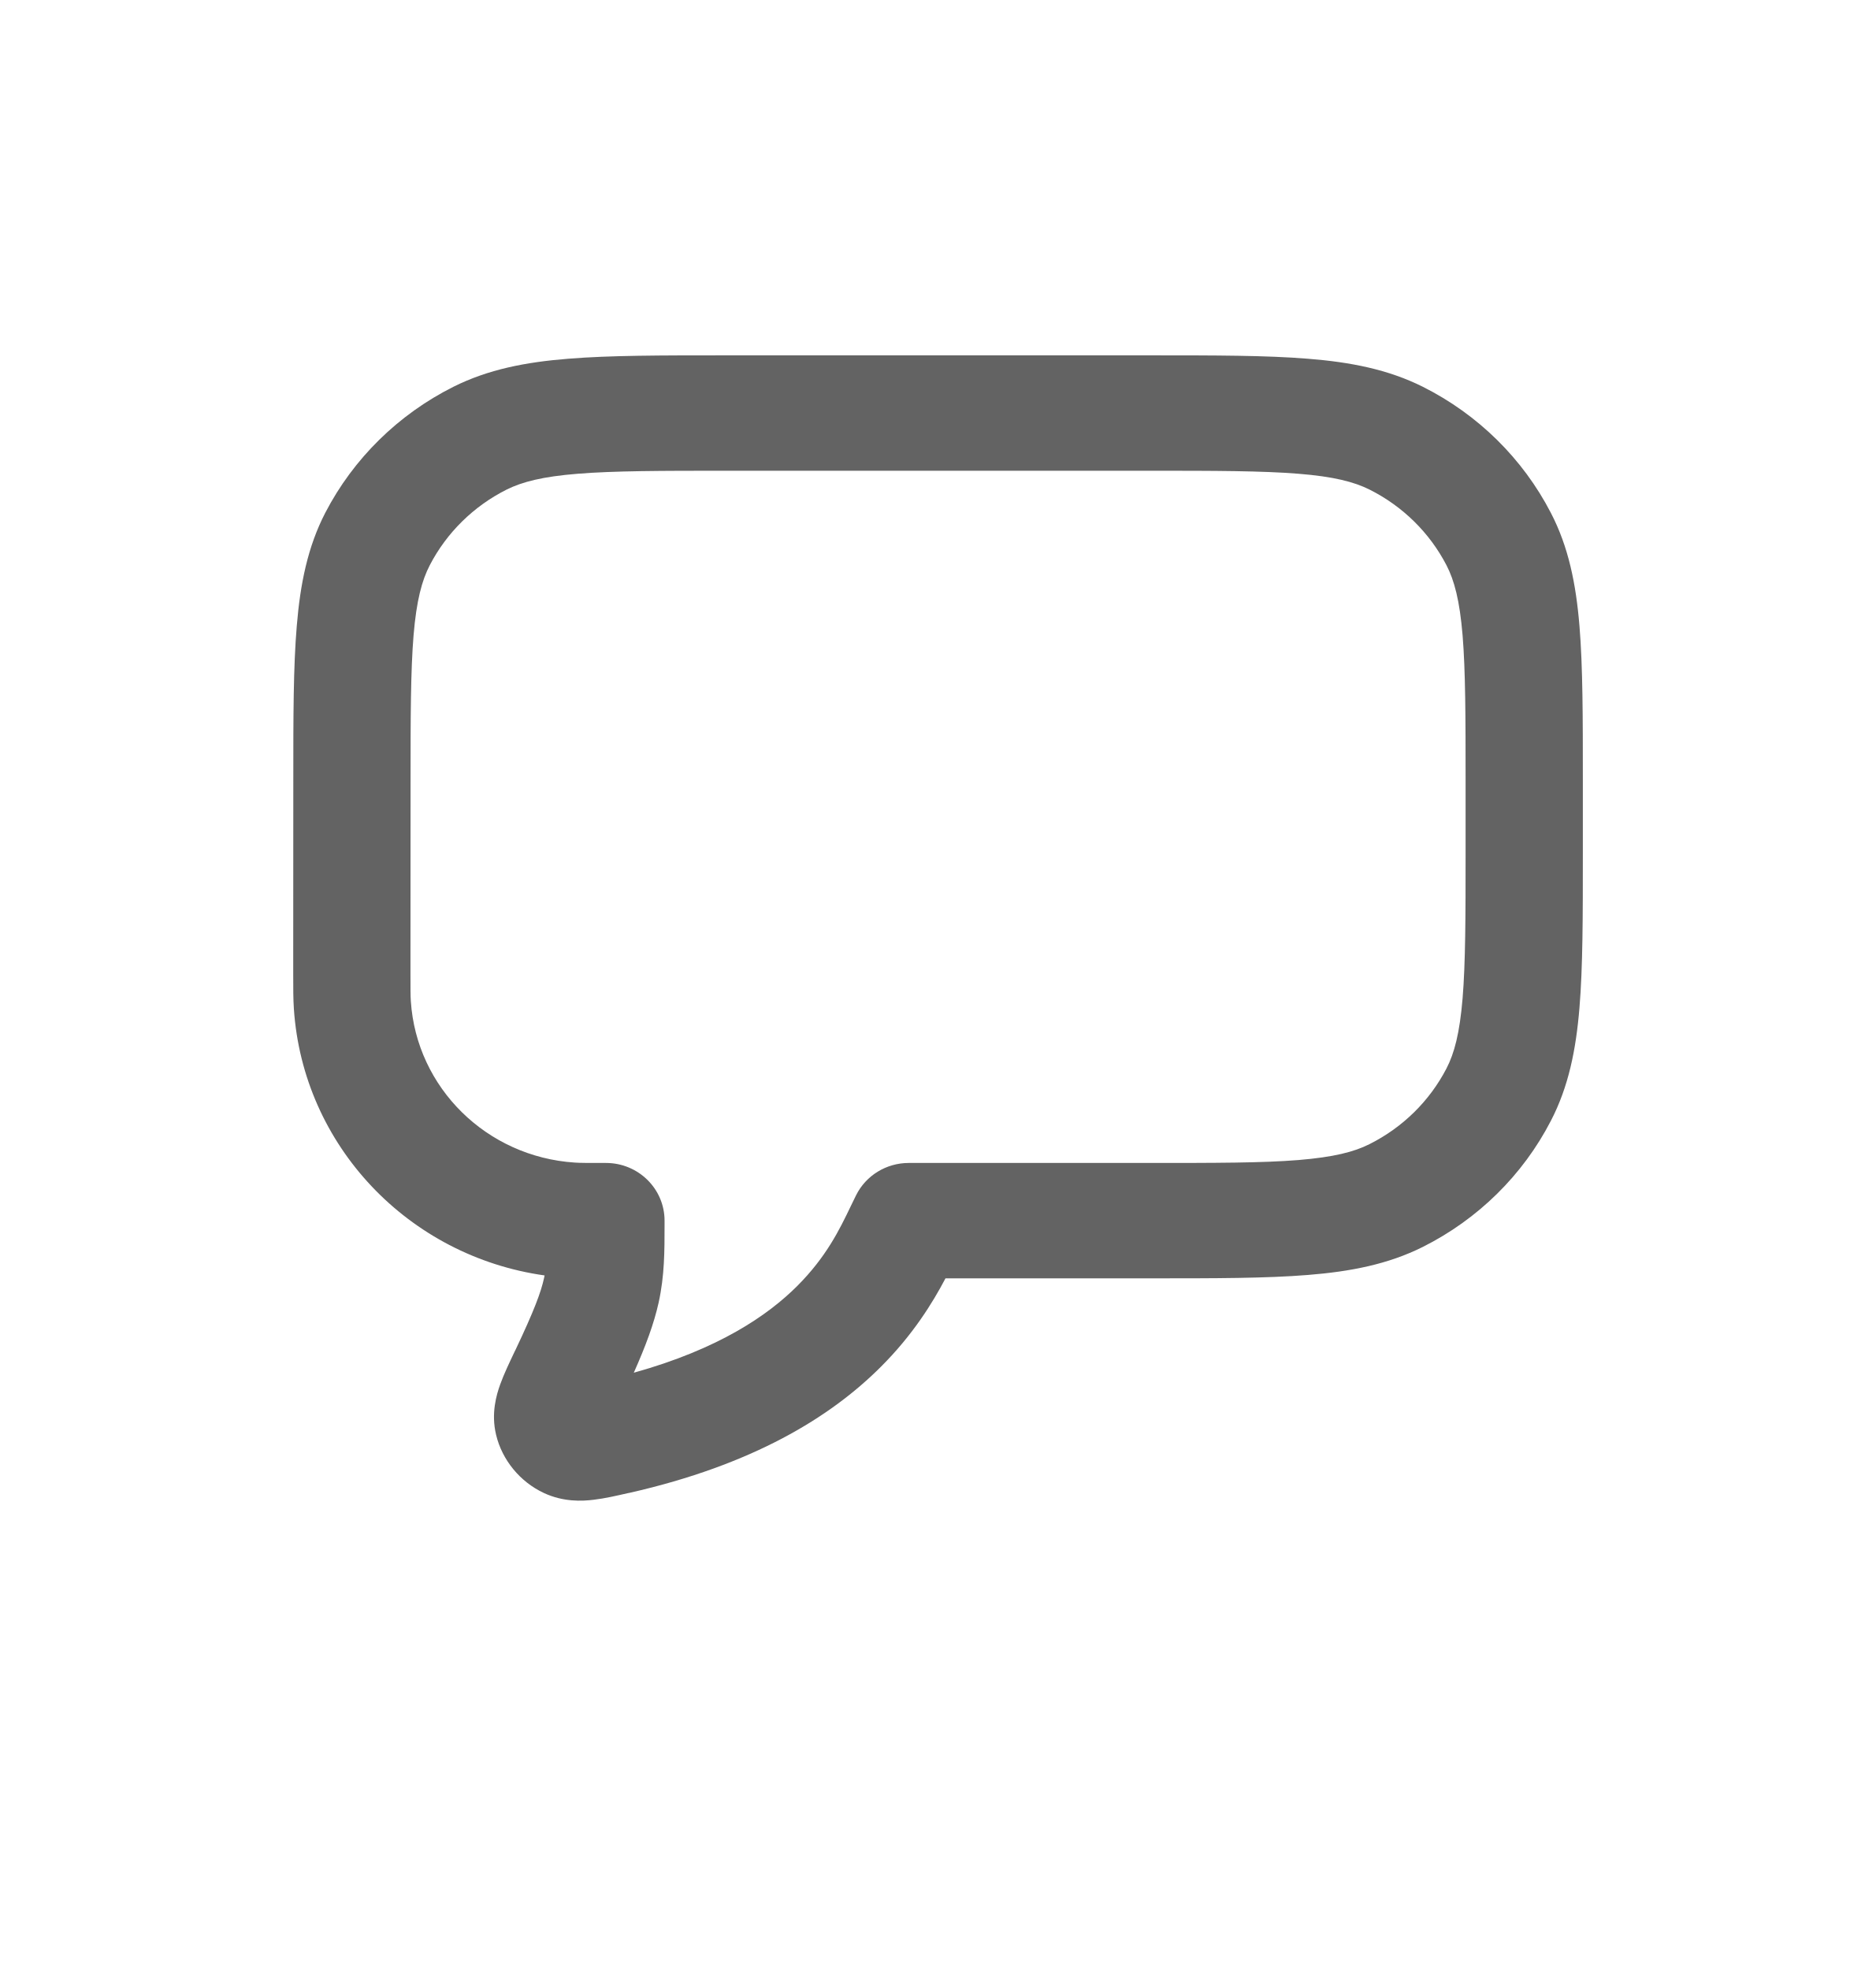
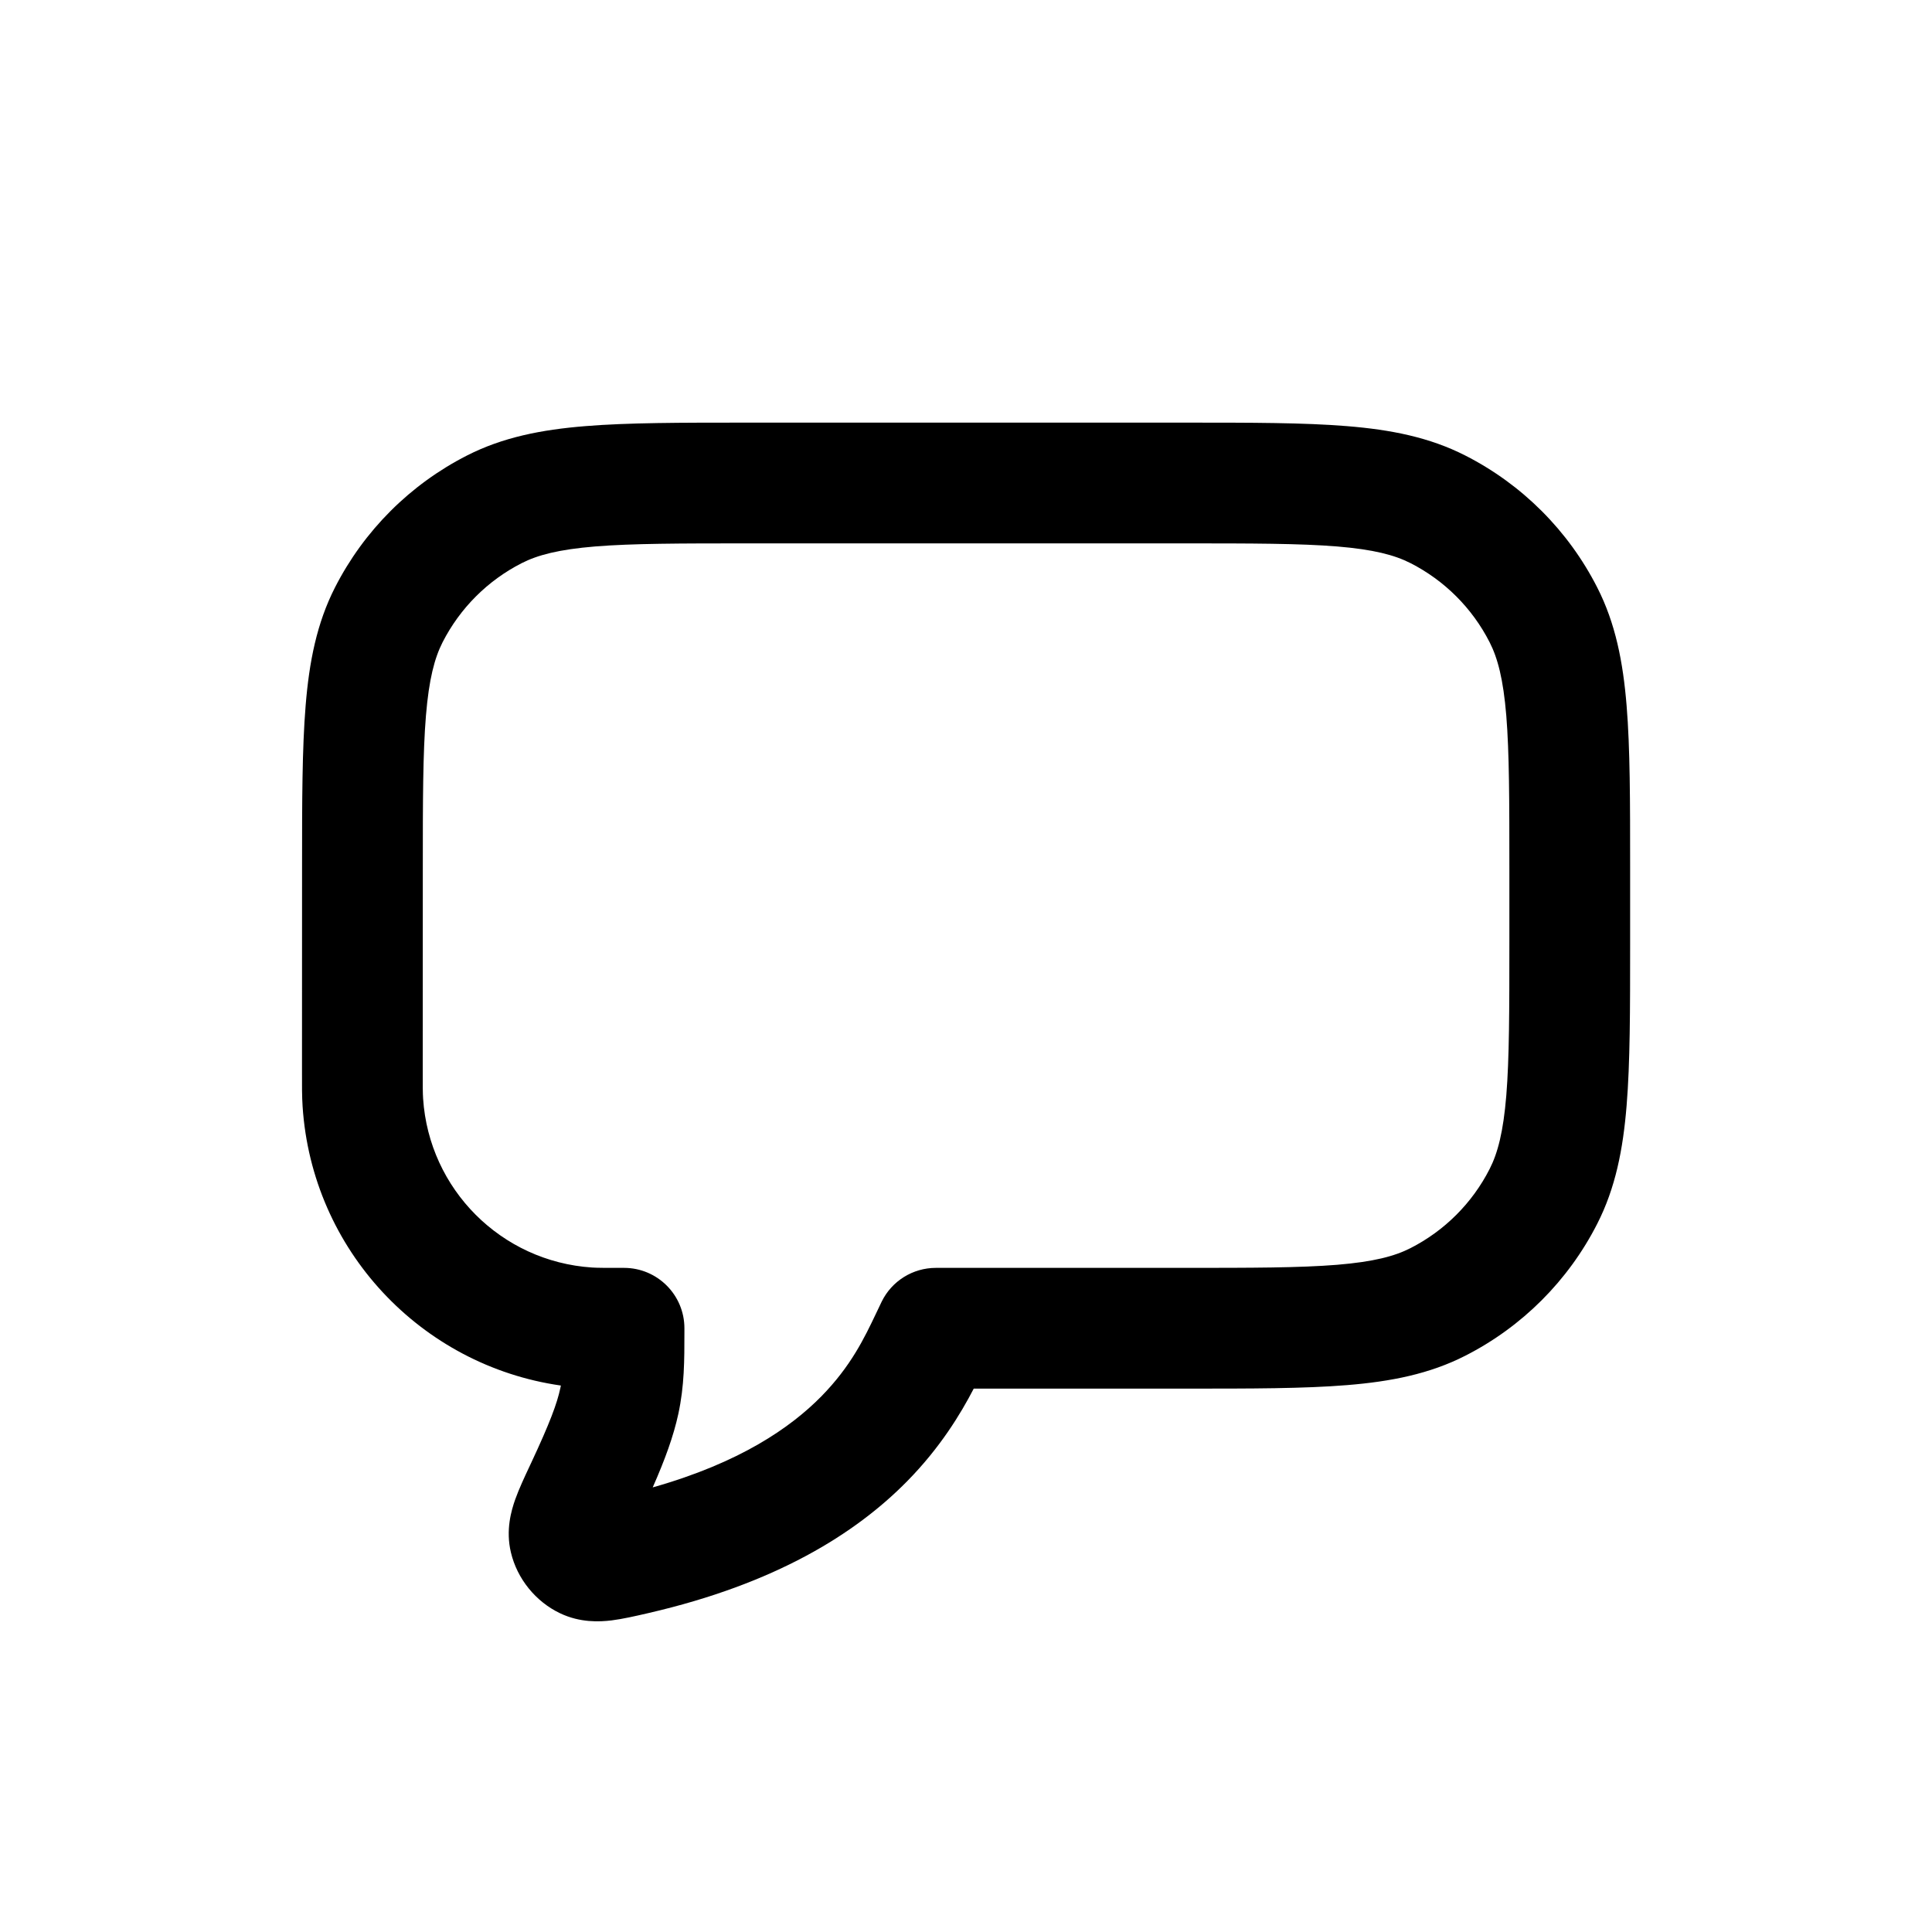
- <svg xmlns="http://www.w3.org/2000/svg" width="20" height="21" viewBox="0 0 20 21" fill="none">
-   <path fill-rule="evenodd" clip-rule="evenodd" d="M12.277 3.788H7.725C7.048 3.788 6.502 3.788 6.059 3.824C5.604 3.86 5.204 3.938 4.834 4.123C4.246 4.418 3.768 4.888 3.468 5.466C3.28 5.83 3.201 6.224 3.164 6.672C3.127 7.107 3.127 7.644 3.127 8.311L3.126 10.369C3.126 10.537 3.126 10.652 3.133 10.753C3.23 12.213 4.355 13.392 5.806 13.596C5.804 13.605 5.802 13.615 5.8 13.625C5.767 13.776 5.694 13.972 5.497 14.387C5.494 14.394 5.49 14.4 5.487 14.407C5.432 14.523 5.372 14.648 5.333 14.757C5.292 14.87 5.234 15.068 5.289 15.295C5.353 15.564 5.545 15.797 5.798 15.915C6.006 16.012 6.206 16.003 6.331 15.987C6.444 15.974 6.575 15.944 6.693 15.917C6.7 15.916 6.707 15.914 6.714 15.913C8.022 15.616 8.852 15.11 9.392 14.569C9.732 14.23 9.944 13.886 10.08 13.627H12.277C12.954 13.627 13.5 13.627 13.943 13.591C14.398 13.555 14.799 13.477 15.169 13.292C15.757 12.997 16.235 12.527 16.534 11.948C16.723 11.584 16.802 11.19 16.839 10.742C16.875 10.307 16.875 9.769 16.875 9.103V8.312C16.875 7.646 16.875 7.108 16.839 6.673C16.802 6.225 16.723 5.831 16.534 5.467C16.235 4.889 15.757 4.418 15.169 4.123C14.799 3.938 14.398 3.86 13.943 3.824C13.5 3.788 12.954 3.788 12.277 3.788ZM7.085 13.012C7.085 12.672 6.805 12.397 6.46 12.397C6.256 12.397 6.184 12.397 6.128 12.393C5.189 12.332 4.441 11.597 4.38 10.673C4.376 10.617 4.376 10.547 4.376 10.346L4.377 8.337C4.377 7.639 4.378 7.152 4.409 6.773C4.44 6.401 4.498 6.187 4.582 6.025C4.762 5.678 5.049 5.396 5.401 5.219C5.566 5.137 5.783 5.08 6.161 5.05C6.547 5.019 7.042 5.018 7.752 5.018H12.25C12.96 5.018 13.456 5.019 13.841 5.05C14.219 5.08 14.437 5.137 14.601 5.219C14.954 5.396 15.241 5.678 15.421 6.025C15.505 6.187 15.562 6.401 15.593 6.773C15.624 7.153 15.625 7.64 15.625 8.339V9.077C15.625 9.776 15.624 10.263 15.593 10.642C15.562 11.014 15.505 11.228 15.421 11.39C15.241 11.737 14.954 12.019 14.601 12.196C14.437 12.279 14.219 12.335 13.841 12.366C13.456 12.397 12.96 12.397 12.25 12.397H9.688C9.45 12.397 9.232 12.53 9.127 12.741C9.108 12.779 9.089 12.819 9.069 12.86C8.95 13.108 8.81 13.397 8.501 13.707C8.185 14.023 7.662 14.381 6.757 14.633C6.885 14.345 6.971 14.113 7.022 13.885C7.085 13.597 7.085 13.34 7.085 13.051C7.085 13.038 7.085 13.025 7.085 13.012Z" fill="#636363" />
+ <svg xmlns="http://www.w3.org/2000/svg" width="32" height="32" viewBox="0 0 32 32" fill="none">
+   <path fill-rule="evenodd" clip-rule="evenodd" d="M19.643 7H12.36C11.277 7 10.403 7 9.695 7.058C8.966 7.117 8.326 7.243 7.734 7.545C6.794 8.024 6.029 8.788 5.549 9.729C5.247 10.321 5.121 10.961 5.062 11.69C5.004 12.397 5.003 13.271 5.003 14.354L5.002 17.702C5.001 17.976 5.001 18.162 5.012 18.326C5.167 20.701 6.969 22.617 9.29 22.949C9.287 22.965 9.284 22.98 9.28 22.996C9.227 23.243 9.111 23.561 8.795 24.236C8.79 24.247 8.785 24.257 8.78 24.268C8.691 24.457 8.596 24.66 8.533 24.837C8.468 25.022 8.374 25.343 8.462 25.712C8.565 26.149 8.872 26.528 9.277 26.721C9.609 26.879 9.929 26.863 10.129 26.839C10.311 26.816 10.521 26.768 10.708 26.725C10.72 26.722 10.731 26.72 10.742 26.717C12.835 26.234 14.163 25.411 15.027 24.532C15.57 23.98 15.91 23.421 16.128 23H19.643C20.727 23 21.601 23 22.309 22.942C23.038 22.883 23.678 22.757 24.27 22.455C25.211 21.976 25.976 21.211 26.455 20.27C26.757 19.678 26.883 19.038 26.942 18.309C27 17.601 27 16.727 27 15.643L27 14.357C27 13.273 27 12.399 26.942 11.691C26.883 10.963 26.757 10.322 26.455 9.73C25.976 8.789 25.211 8.024 24.27 7.545C23.678 7.243 23.038 7.117 22.309 7.058C21.601 7 20.727 7 19.643 7ZM11.336 22C11.336 21.448 10.888 21 10.336 21C10.009 21 9.895 21 9.805 20.994C8.302 20.895 7.106 19.698 7.008 18.196C7.002 18.106 7.001 17.991 7.002 17.665L7.003 14.398C7.003 13.262 7.004 12.47 7.055 11.853C7.105 11.248 7.197 10.901 7.331 10.637C7.619 10.073 8.078 9.614 8.642 9.327C8.905 9.193 9.253 9.101 9.858 9.051C10.475 9.001 11.267 9 12.403 9H19.6C20.737 9 21.529 9.001 22.146 9.051C22.751 9.101 23.099 9.193 23.362 9.327C23.927 9.615 24.385 10.073 24.673 10.638C24.807 10.901 24.899 11.249 24.949 11.854C24.999 12.471 25 13.263 25 14.4L25 15.6C25 16.737 24.999 17.529 24.949 18.146C24.899 18.751 24.807 19.099 24.673 19.362C24.385 19.927 23.927 20.385 23.362 20.673C23.099 20.807 22.751 20.899 22.146 20.949C21.529 20.999 20.737 21 19.6 21H15.501C15.12 21 14.772 21.216 14.604 21.558C14.573 21.621 14.542 21.686 14.511 21.753C14.319 22.156 14.096 22.627 13.602 23.13C13.095 23.644 12.26 24.226 10.811 24.636C11.017 24.168 11.154 23.791 11.235 23.42C11.336 22.952 11.336 22.533 11.336 22.064C11.336 22.043 11.336 22.021 11.336 22Z" fill="black" />
</svg>
